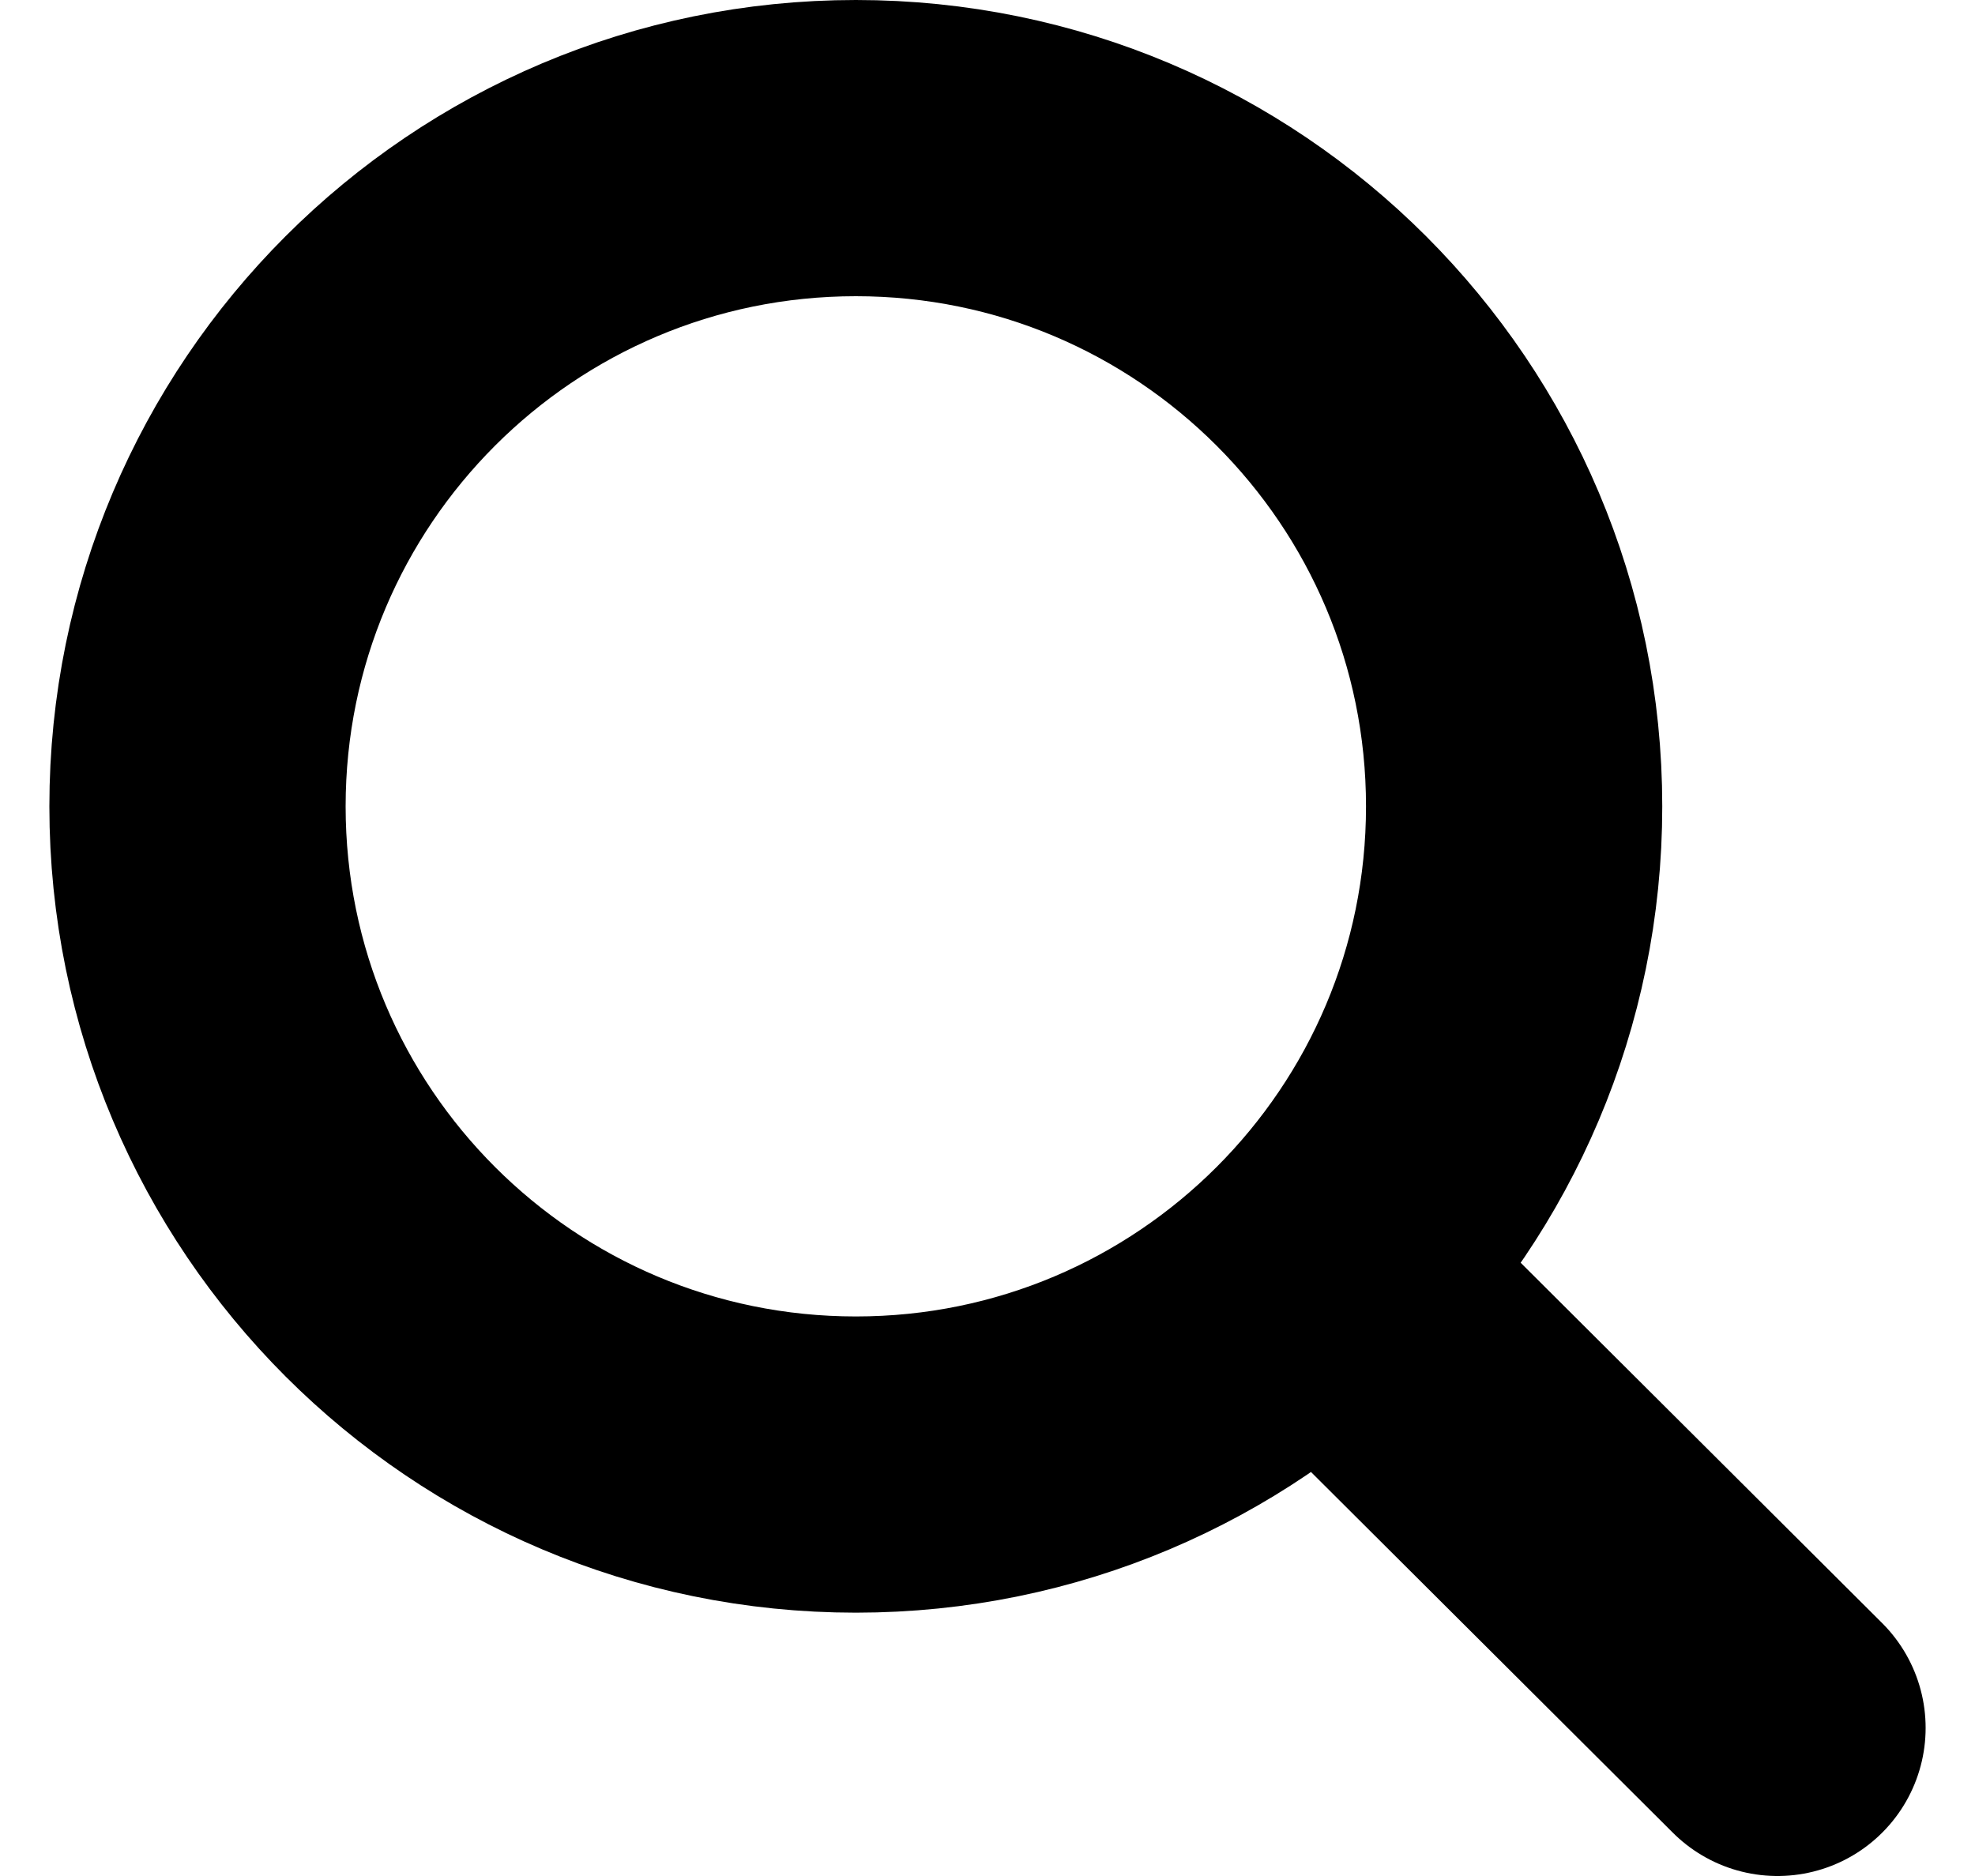
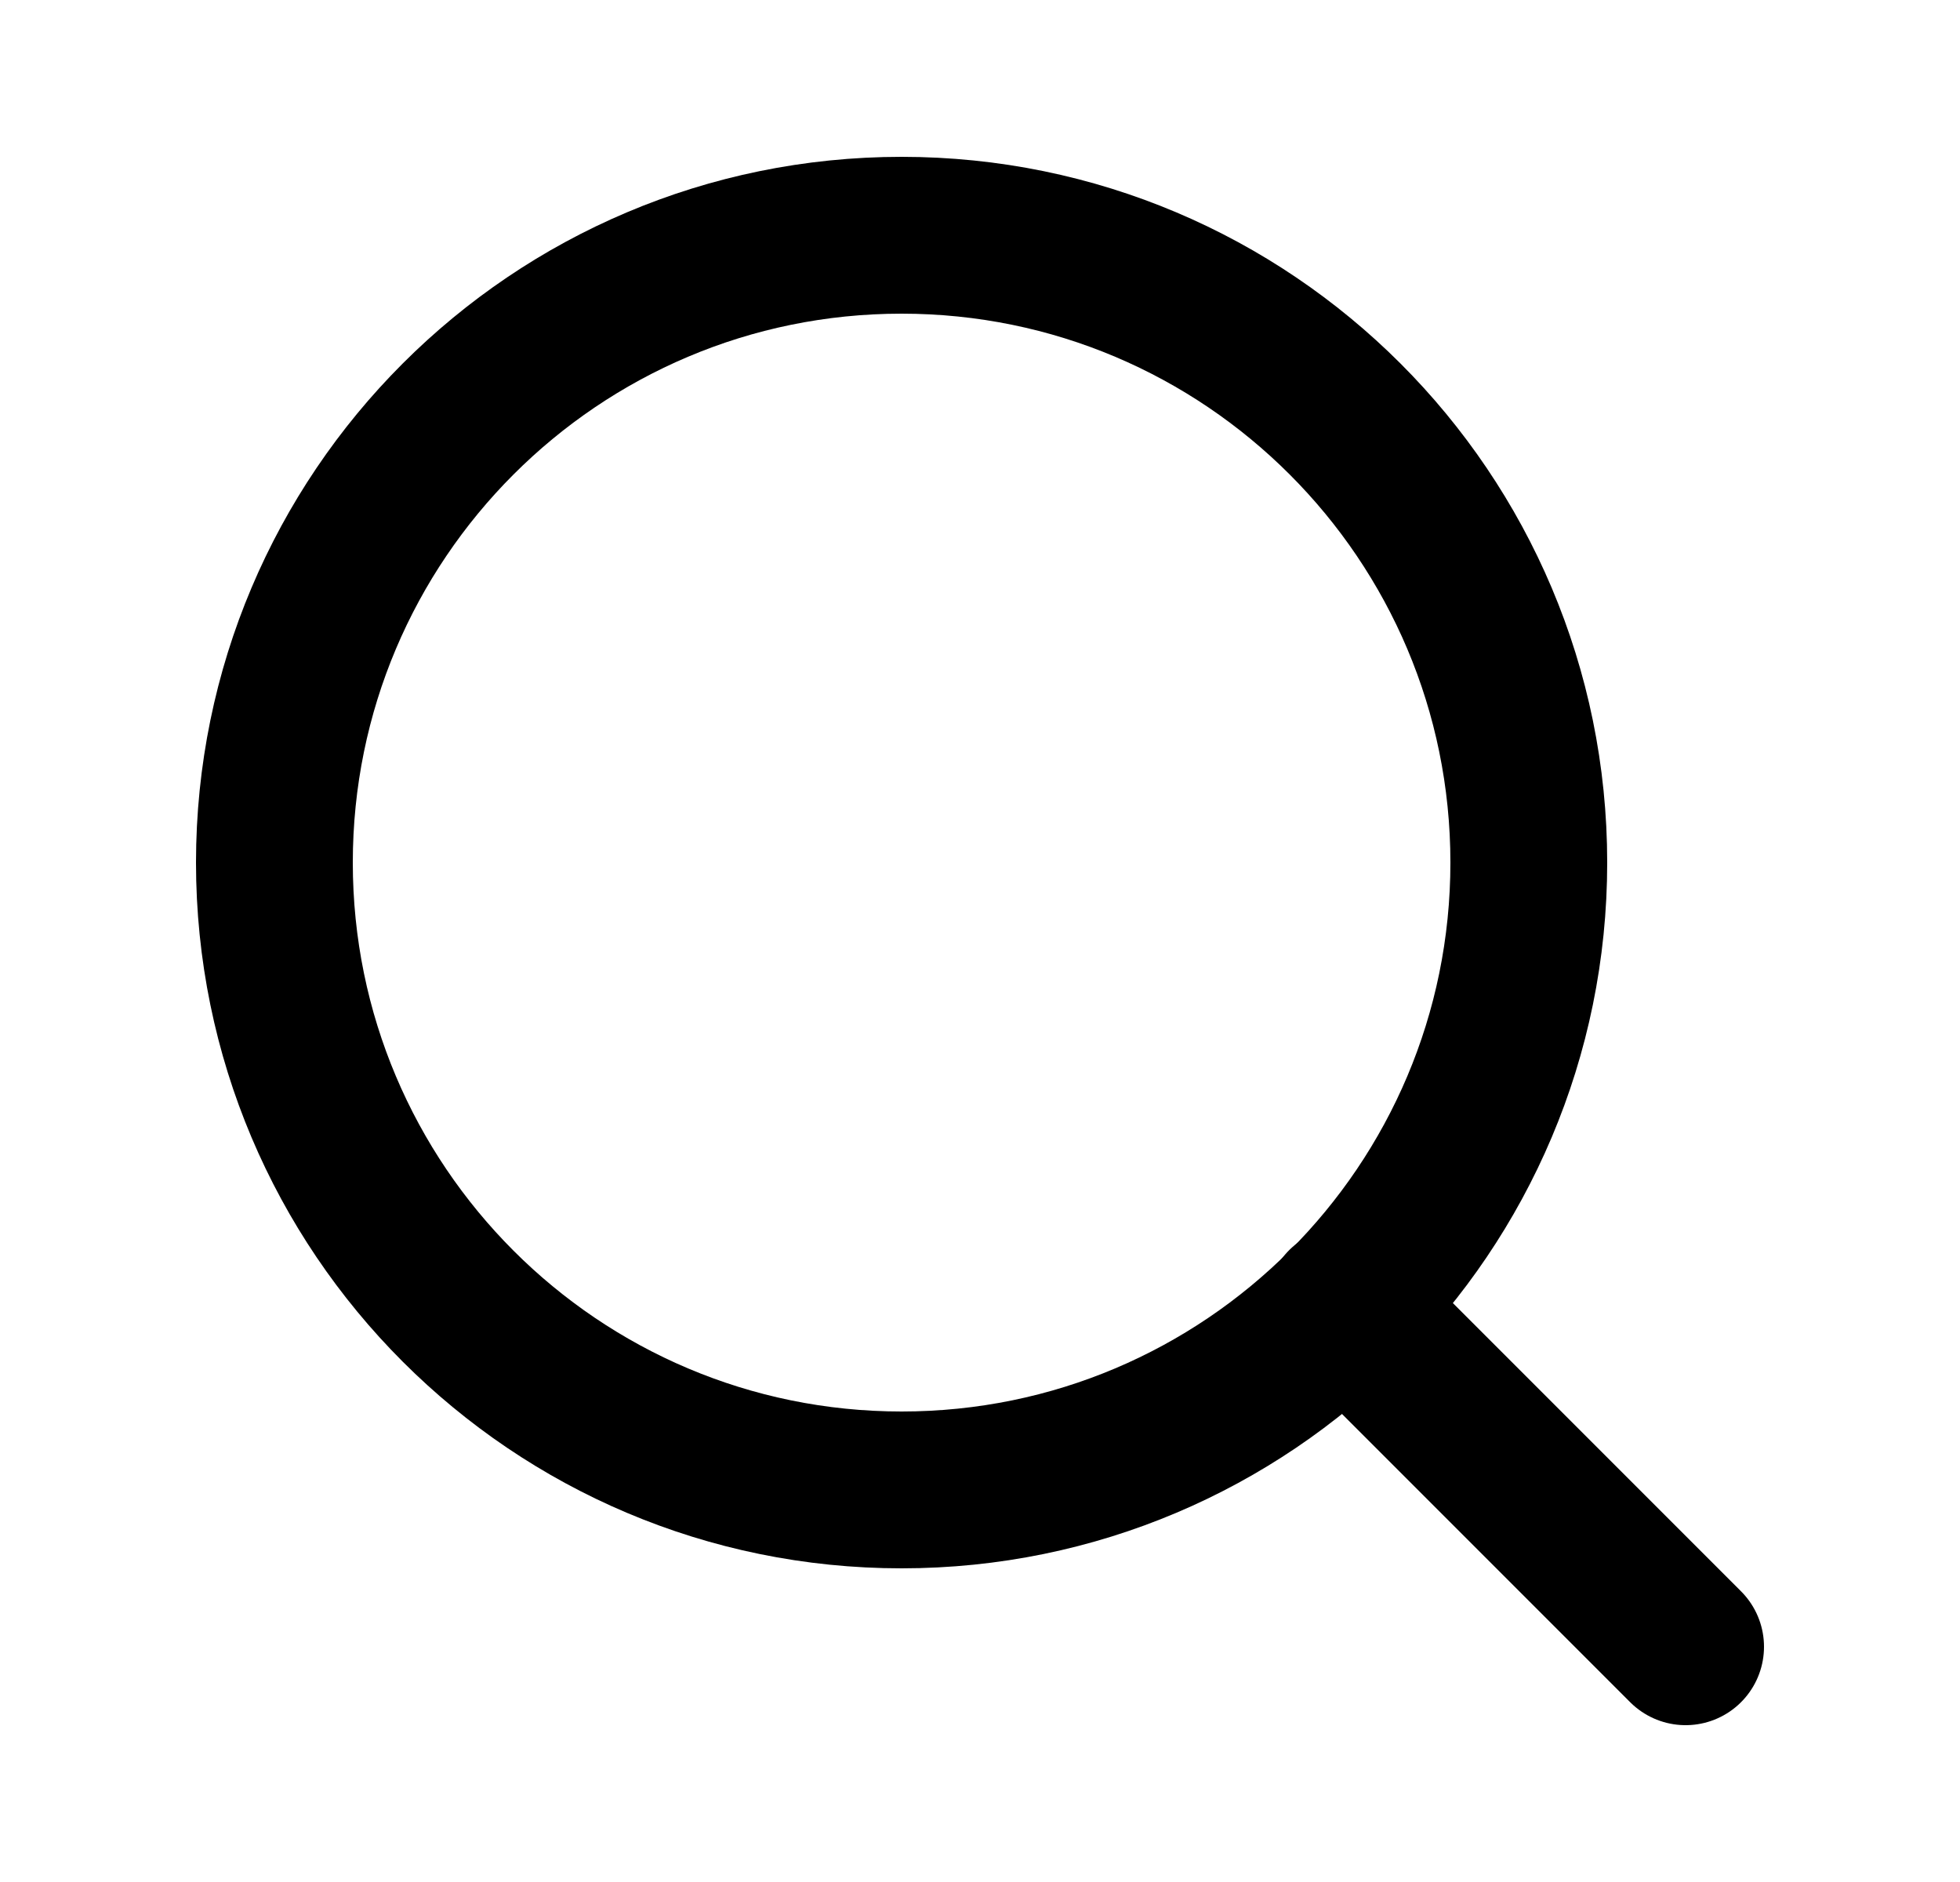
- <svg xmlns="http://www.w3.org/2000/svg" width="20" height="19" viewBox="0 0 20 19" fill="none">
-   <path d="M13.374 12.888L18 17.5M15.333 8.167C15.333 11.848 12.348 14.833 8.667 14.833C4.985 14.833 2 11.848 2 8.167C2 4.485 4.985 1.5 8.667 1.5C12.348 1.5 15.333 4.485 15.333 8.167Z" stroke="black" stroke-width="3" stroke-linecap="round" stroke-linejoin="round" />
+ <svg xmlns="http://www.w3.org/2000/svg" width="25" height="24" viewBox="0 0 25 24" fill="none">
+   <path d="M11.5 19C15.918 19 19.5 15.418 19.5 11C19.5 6.582 15.918 3 11.5 3C7.082 3 3.5 6.582 3.5 11C3.5 15.418 7.082 19 11.5 19Z" stroke="black" stroke-width="2" stroke-linecap="round" stroke-linejoin="round" />
+   <path d="M21.5 21L17.15 16.65" stroke="black" stroke-width="2" stroke-linecap="round" stroke-linejoin="round" />
</svg>
